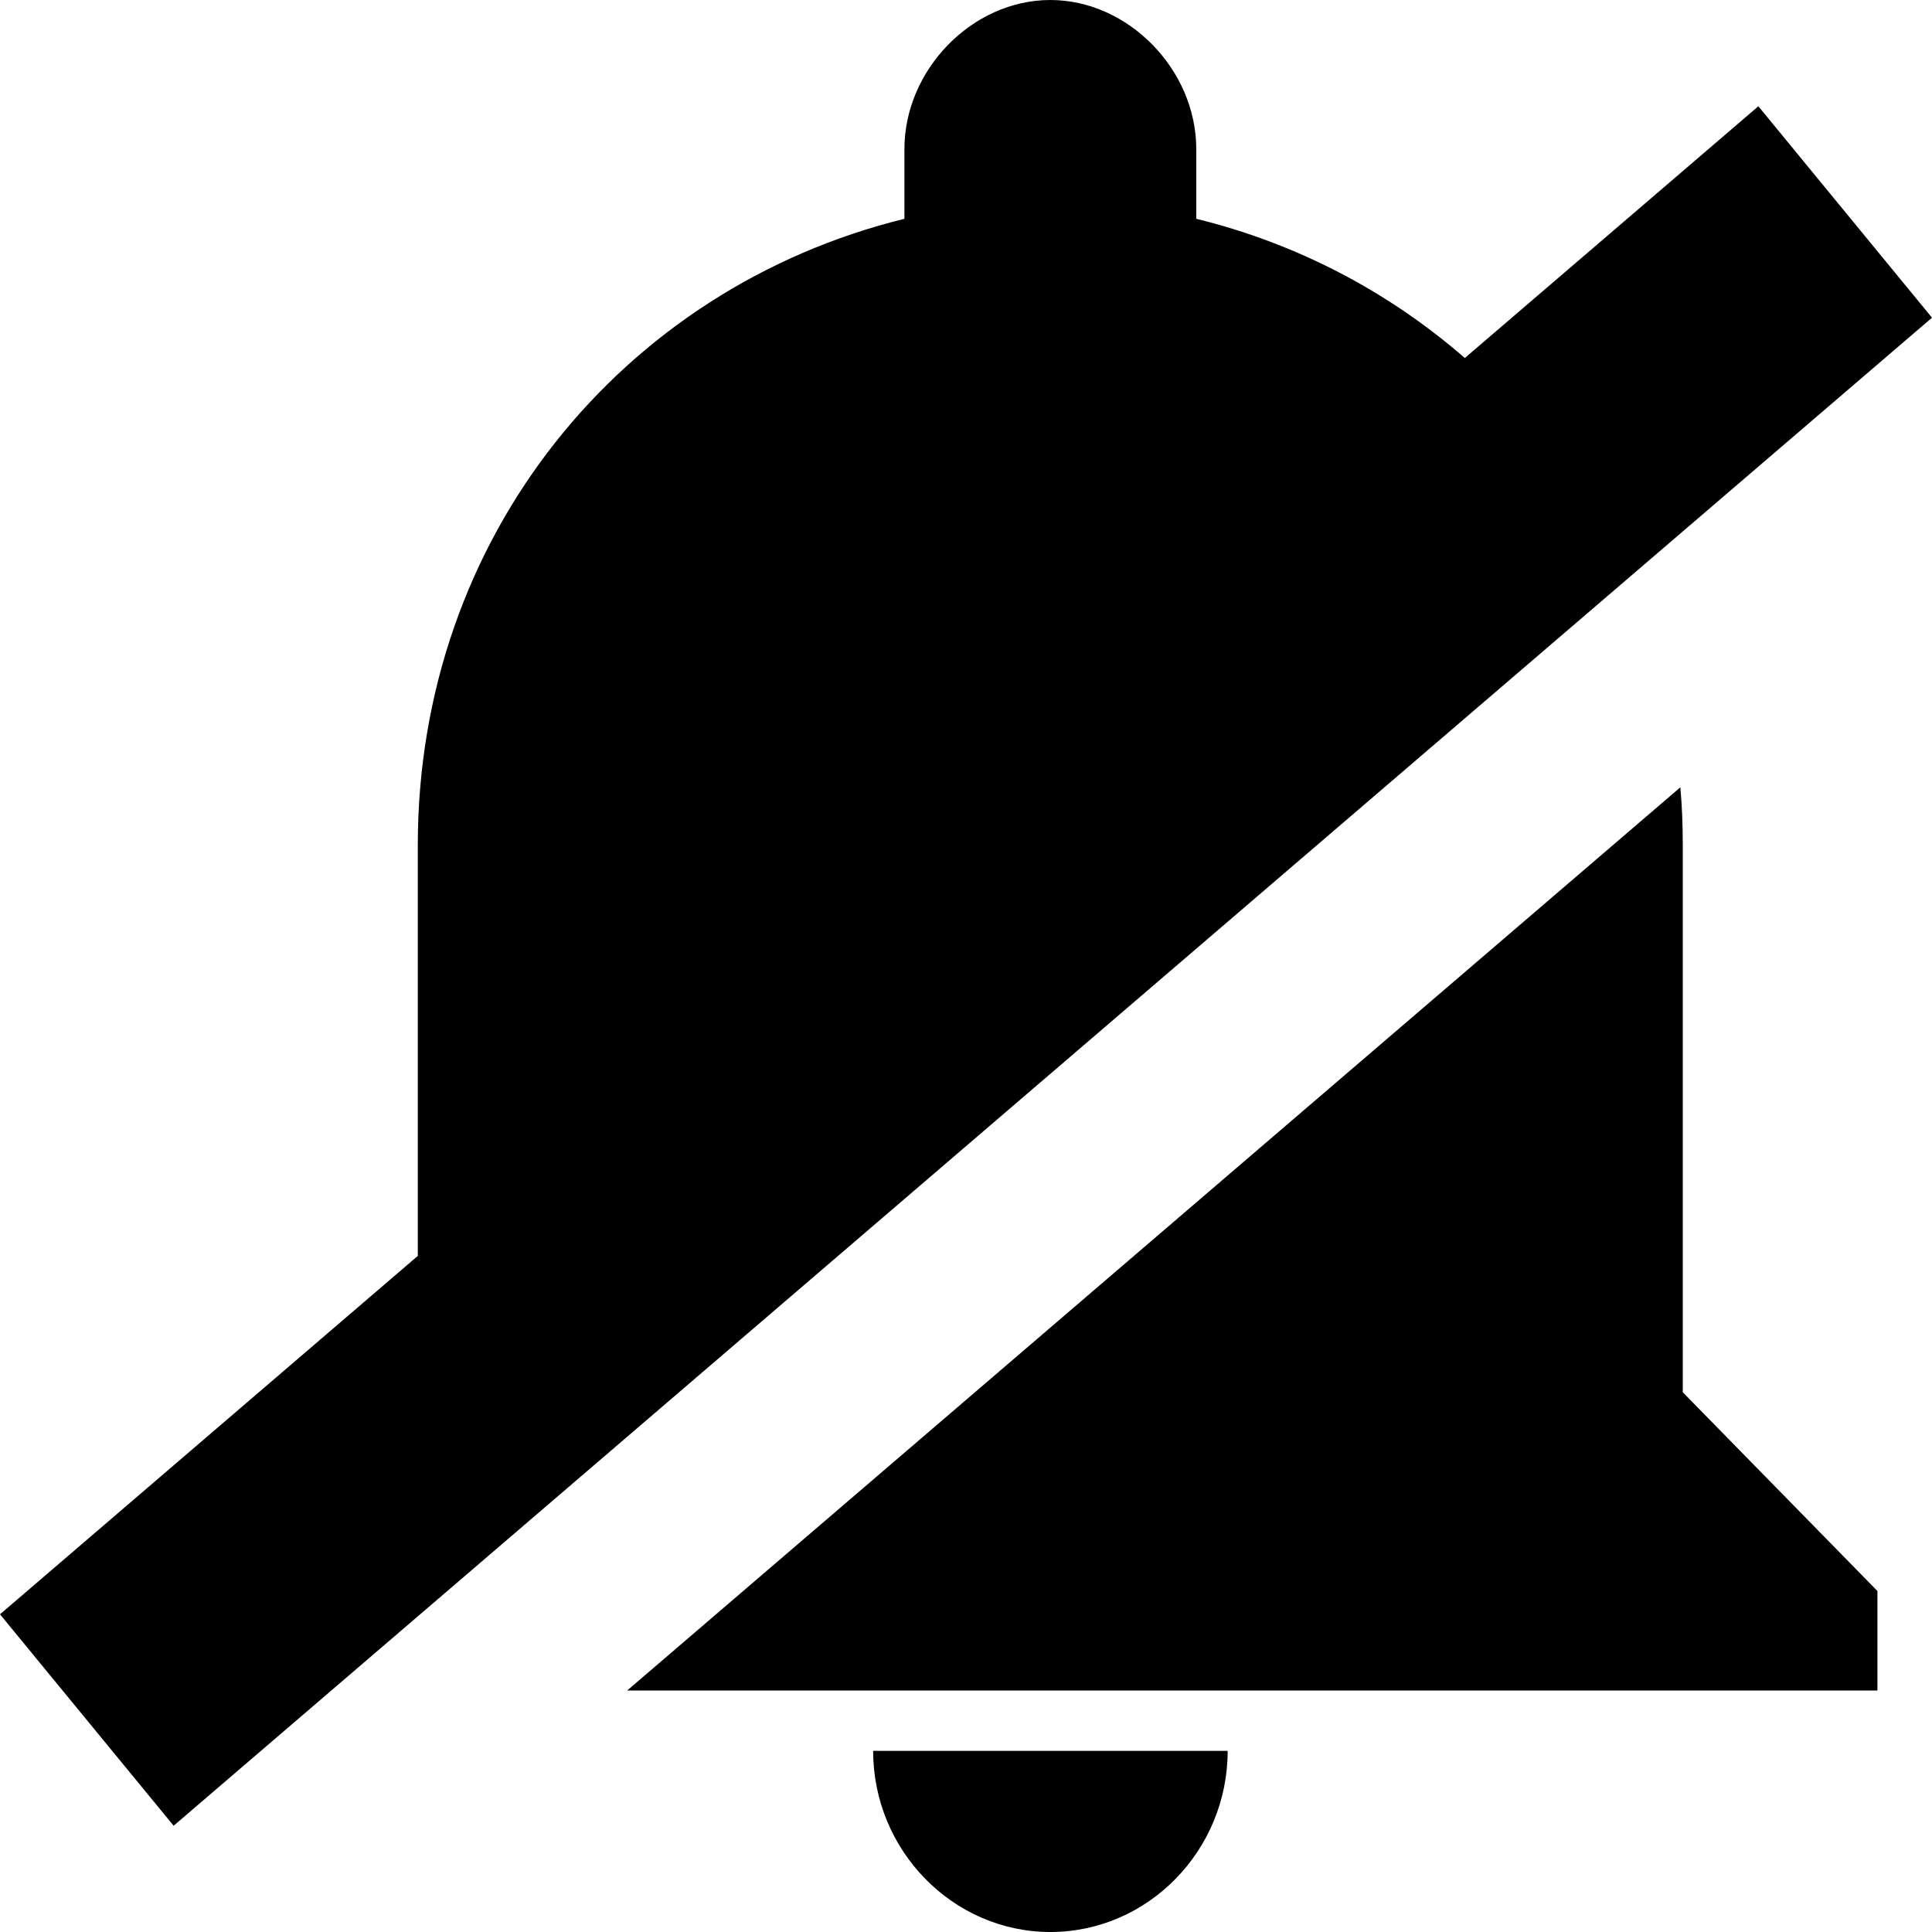
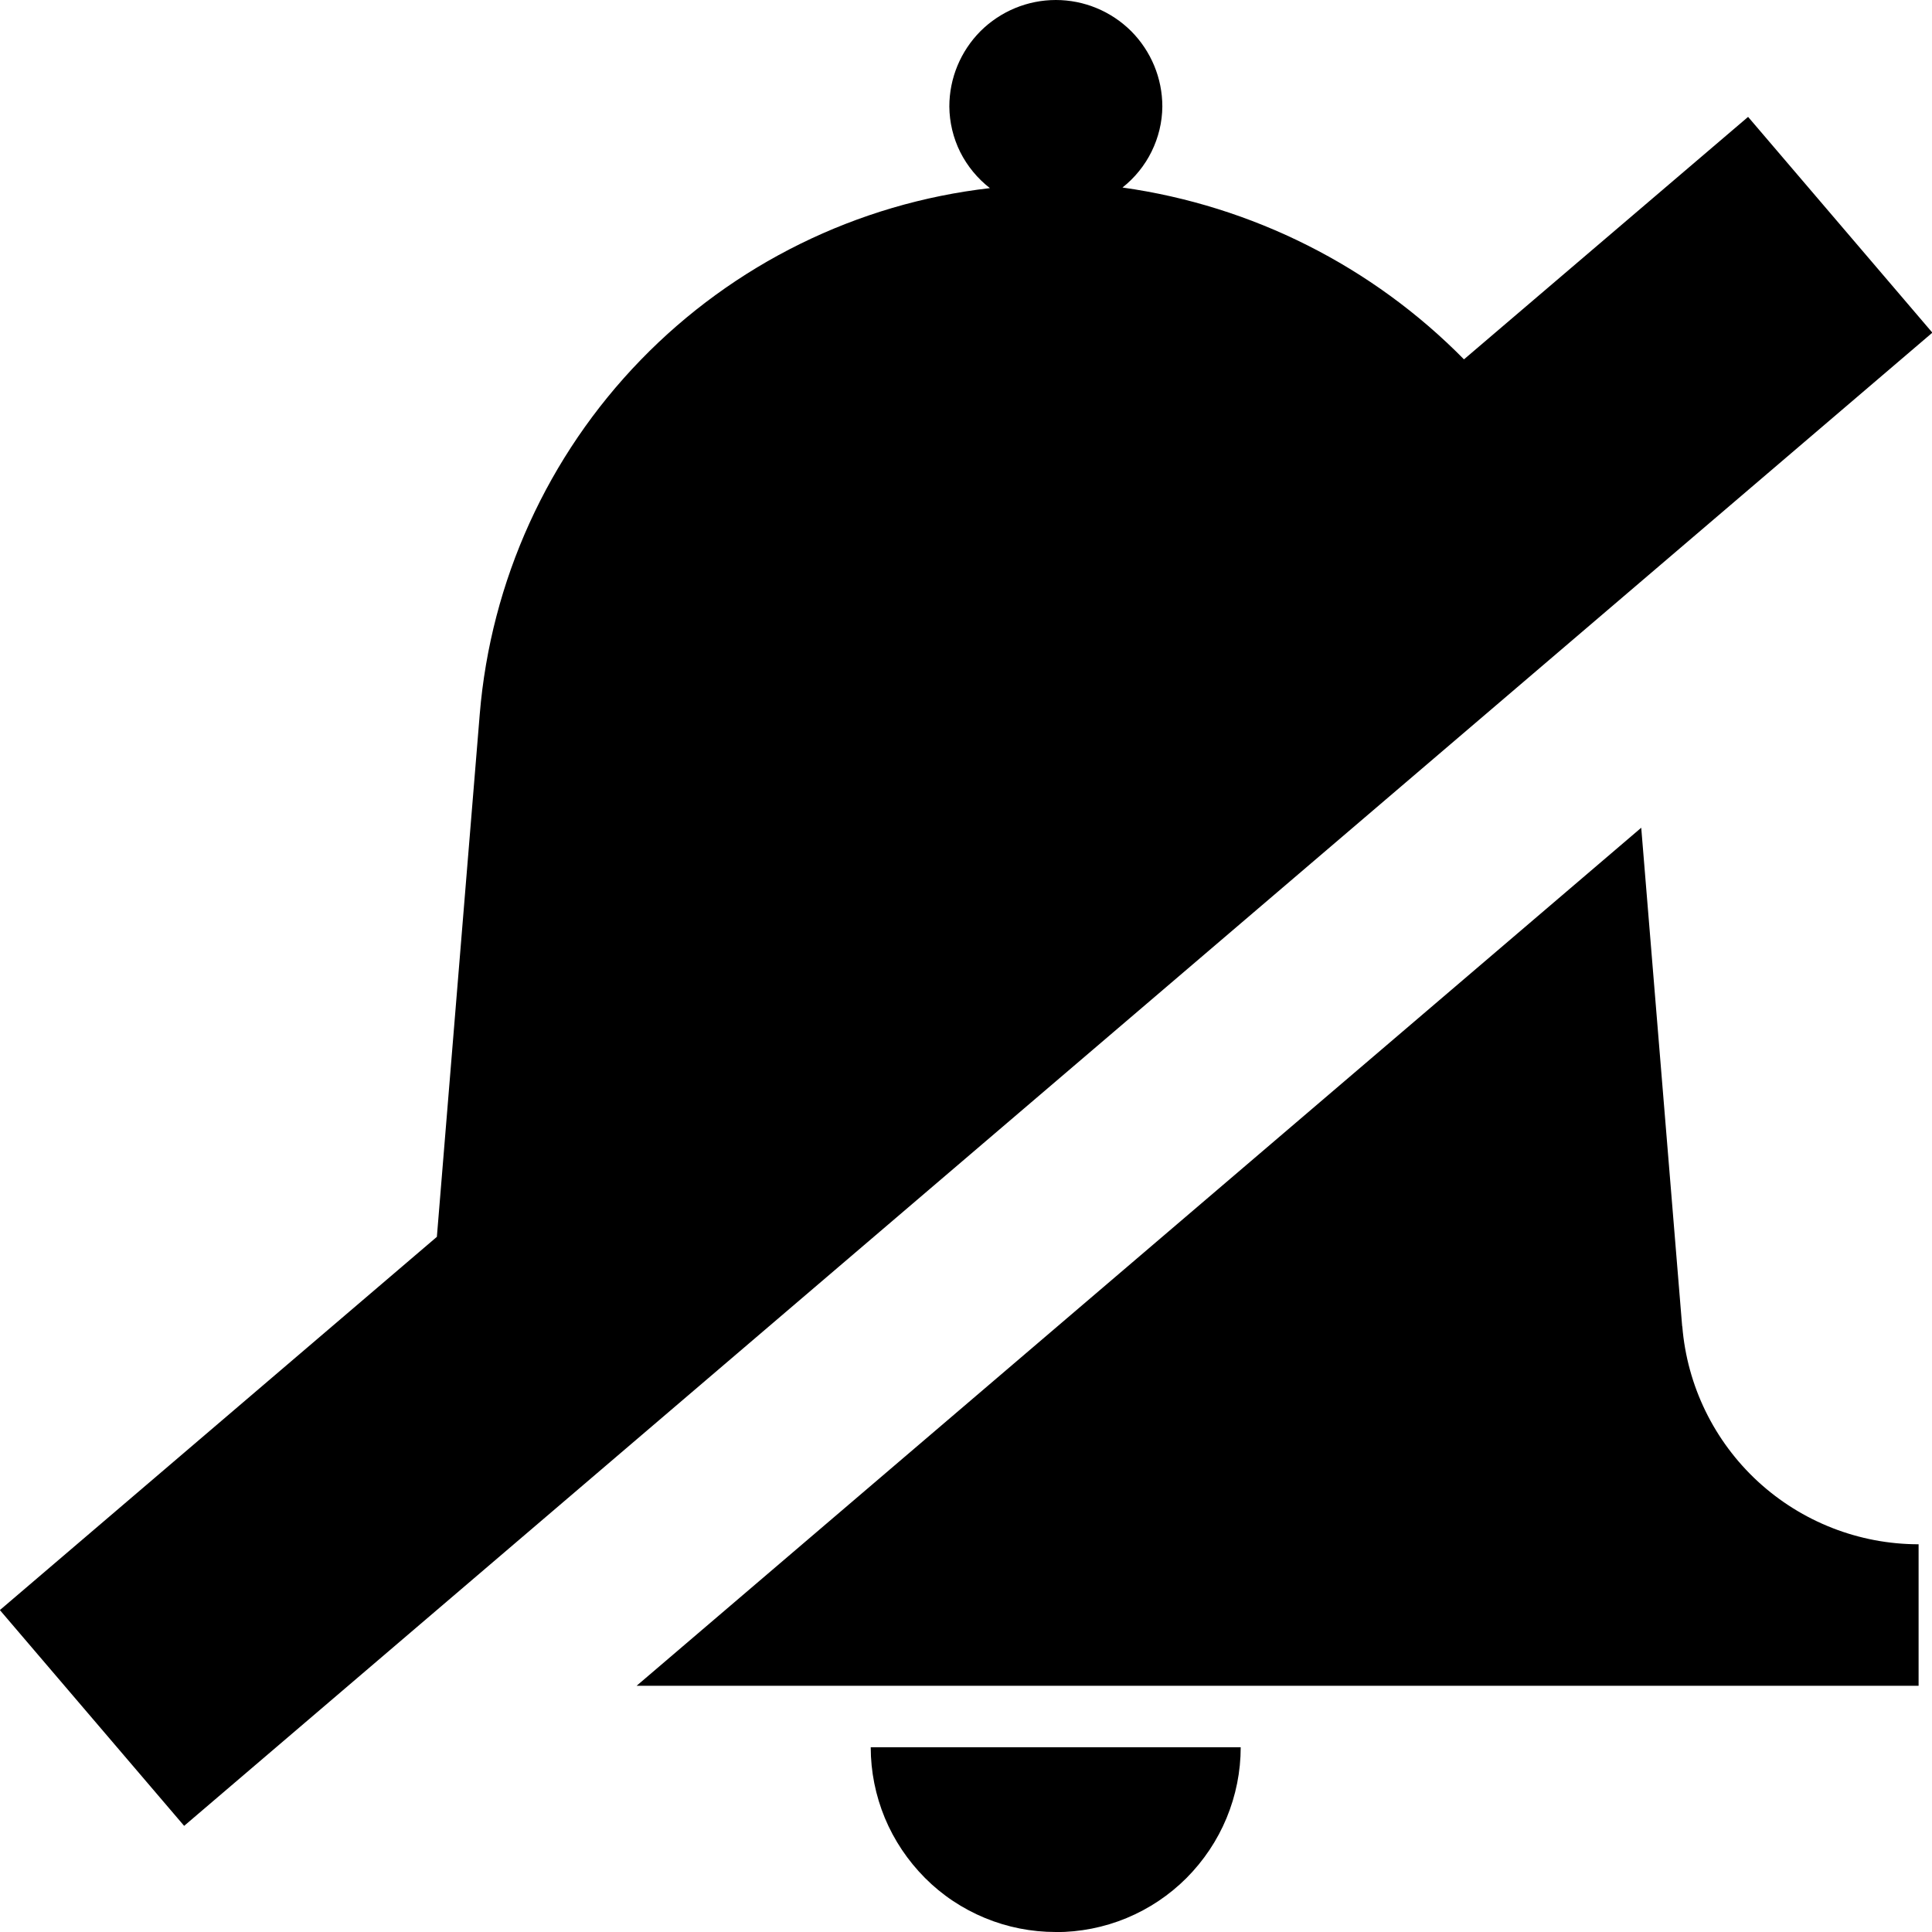
<svg xmlns="http://www.w3.org/2000/svg" id="icon-bell-off" viewBox="0 0 16 16">
-   <path d="M8.699 16c-.807 0-1.468-.675-1.468-1.5h2.936c0 .825-.66 1.5-1.468 1.5zM3.46 10.4V7c0-2.553 1.692-4.612 4.03-5.188v-.577C7.49.576 8.053 0 8.698 0s1.209.576 1.209 1.235v.577a5.31 5.31 0 0 1 2.224 1.153L14.562.88 16 2.631 1.438 15.12 0 13.369 3.461 10.4zM5.194 14l8.722-7.48c.014.158.02.318.02.48v4.53l1.612 1.646V14H5.194z" fill-rule="evenodd" />
+   <path d="M3.618 10.243L3.973 5.915c.091-1.103.563-2.14 1.333-2.934.77-.794 1.792-1.297 2.892-1.423-.103-.08-.187-.182-.246-.299-.058-.117-.089-.246-.09-.377 0-.234.093-.458.258-.624C8.286.093 8.51 0 8.744 0c.234 0 .458.093.624.258C9.533.424 9.626.648 9.626.882c-.001.13-.032.257-.089.373-.057.116-.14.218-.241.298 1.075.151 2.069.652 2.828 1.423L14.477.968l1.526 1.787L1.525 15.121l-1.526-1.787 3.619-3.091zM5.272 13.961l8.32-7.106L13.931 10.984h.001c.04.492.263.95.626 1.285.363.334.838.52 1.331.52v1.172H5.272zM8.743 16c-.201 0-.4-.039-.586-.116-.186-.077-.355-.189-.497-.332s-.255-.311-.332-.496c-.077-.186-.117-.385-.117-.586h3.064c0 .201-.04.4-.117.586-.077.186-.19.354-.332.497-.142.142-.311.255-.497.332-.186.077-.385.116-.586.116z" fill-rule="nonzero" />
</svg>
